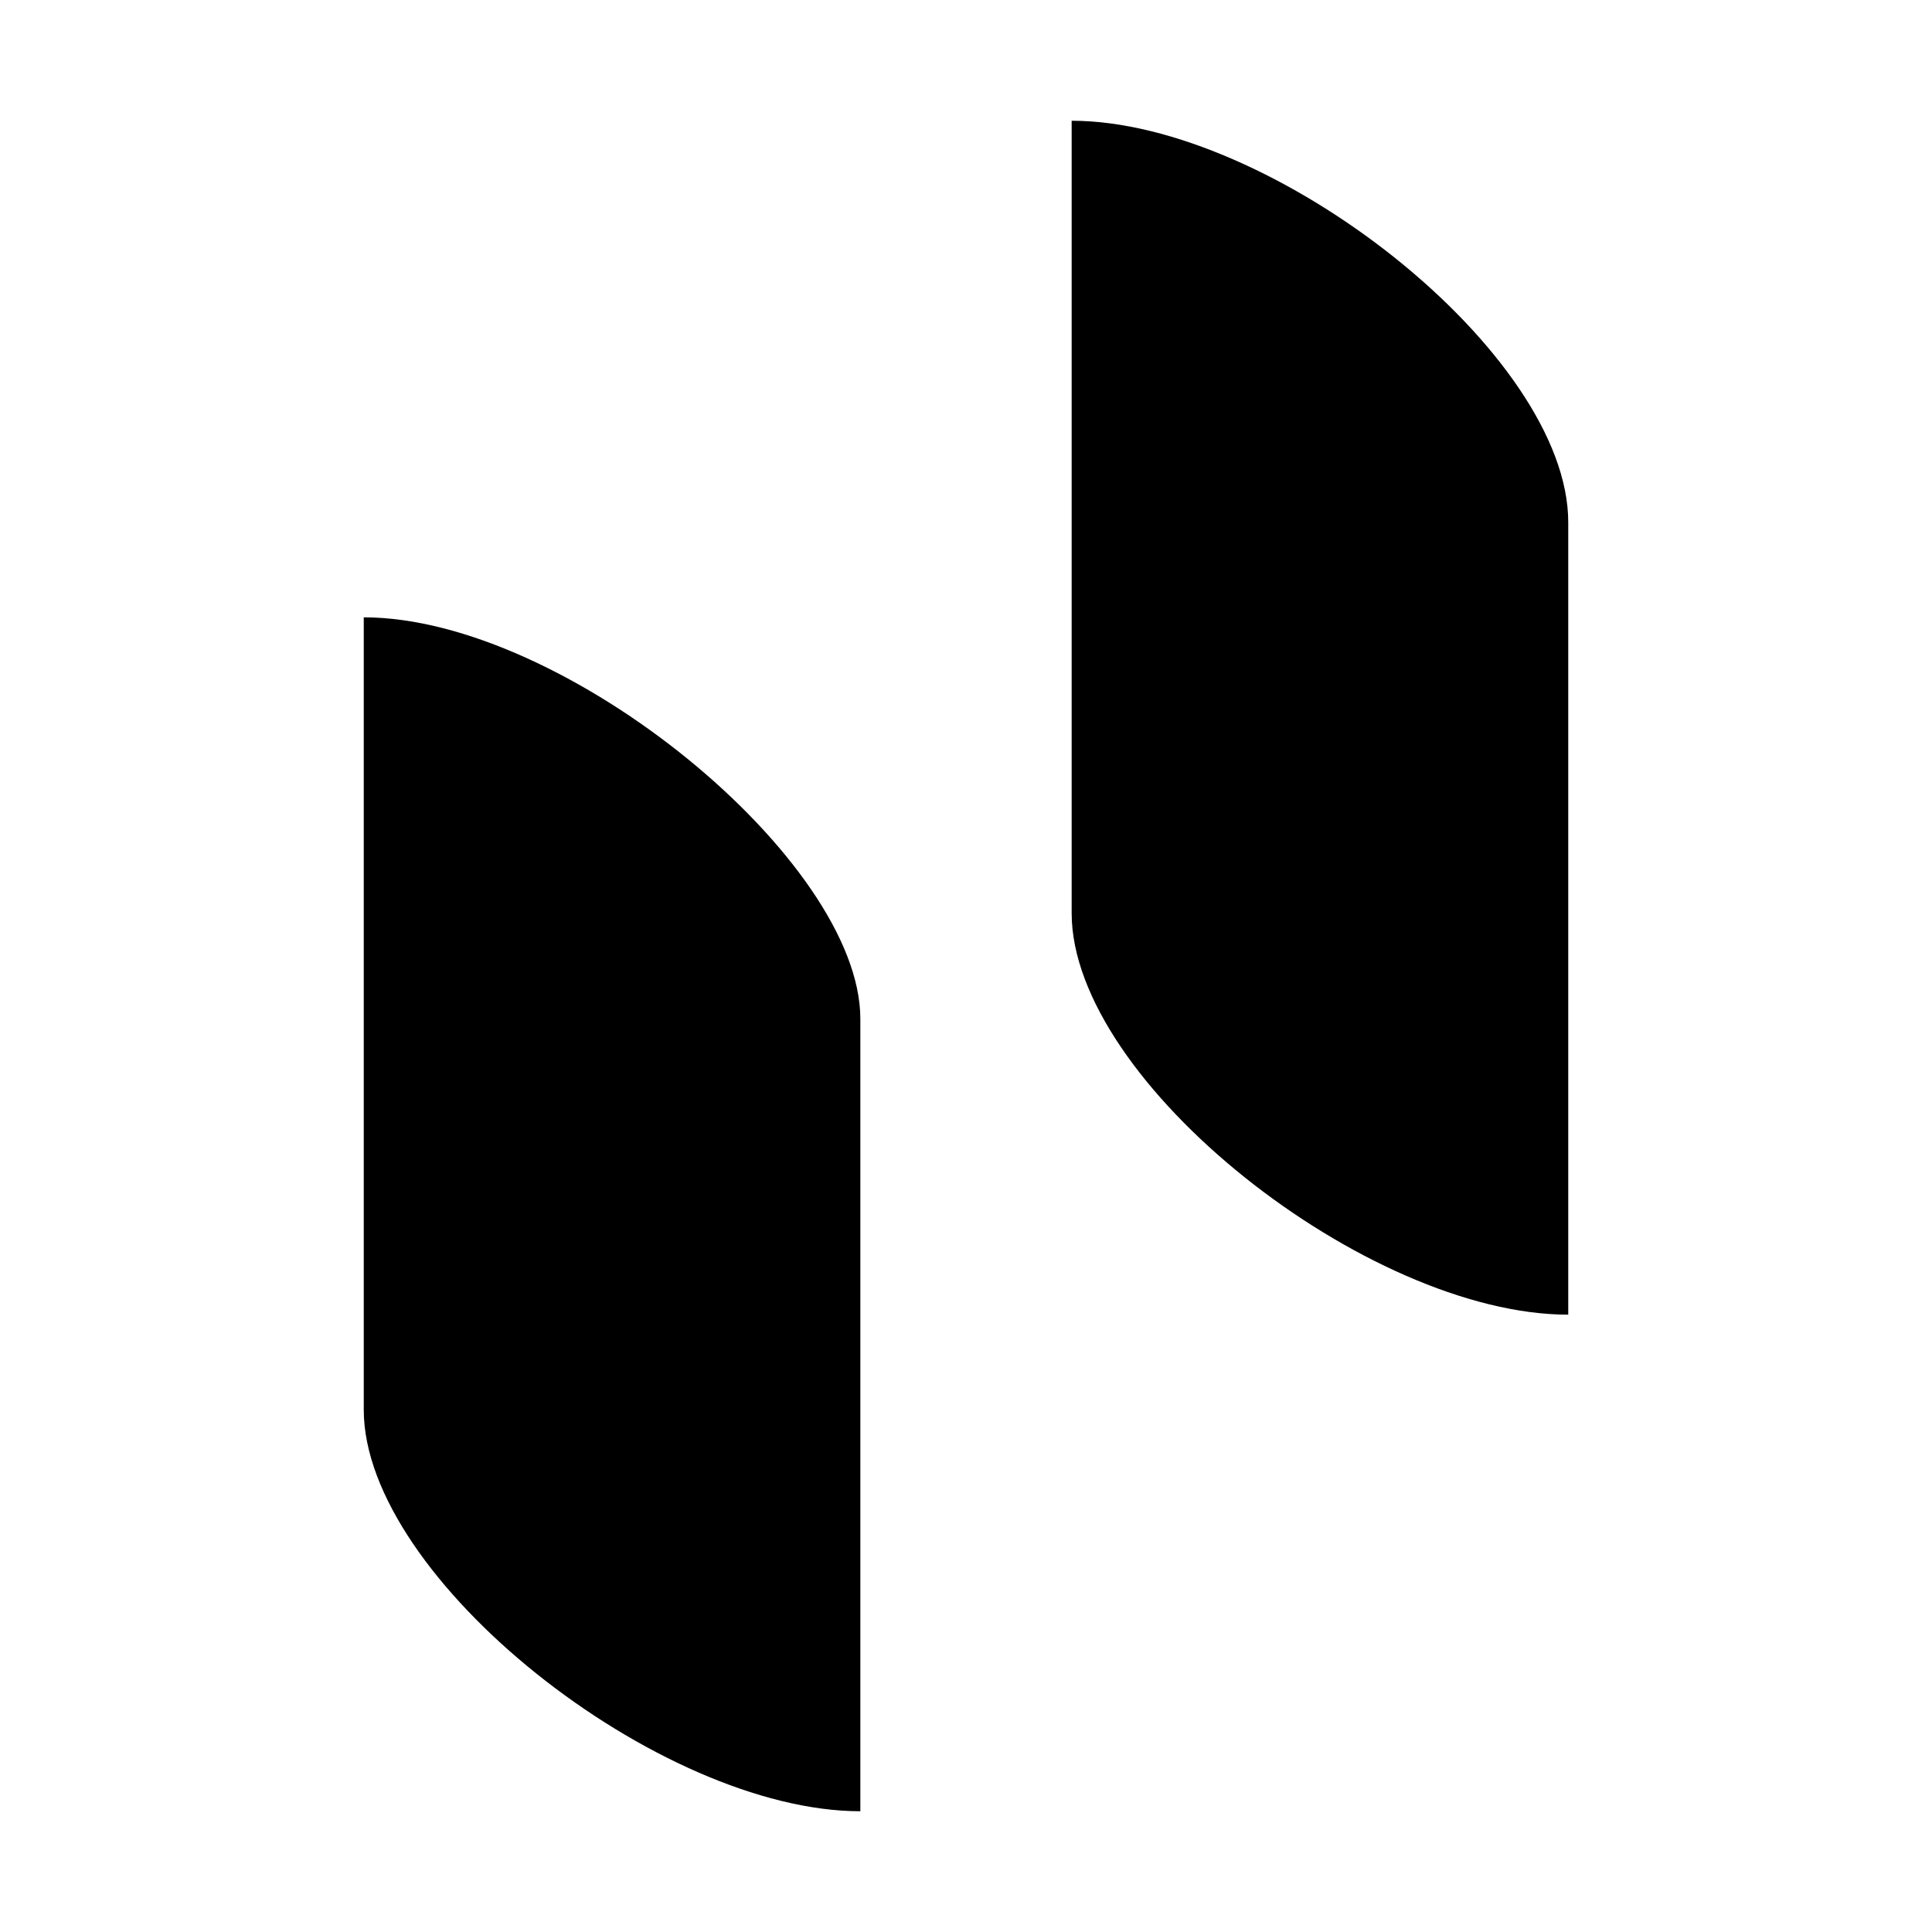
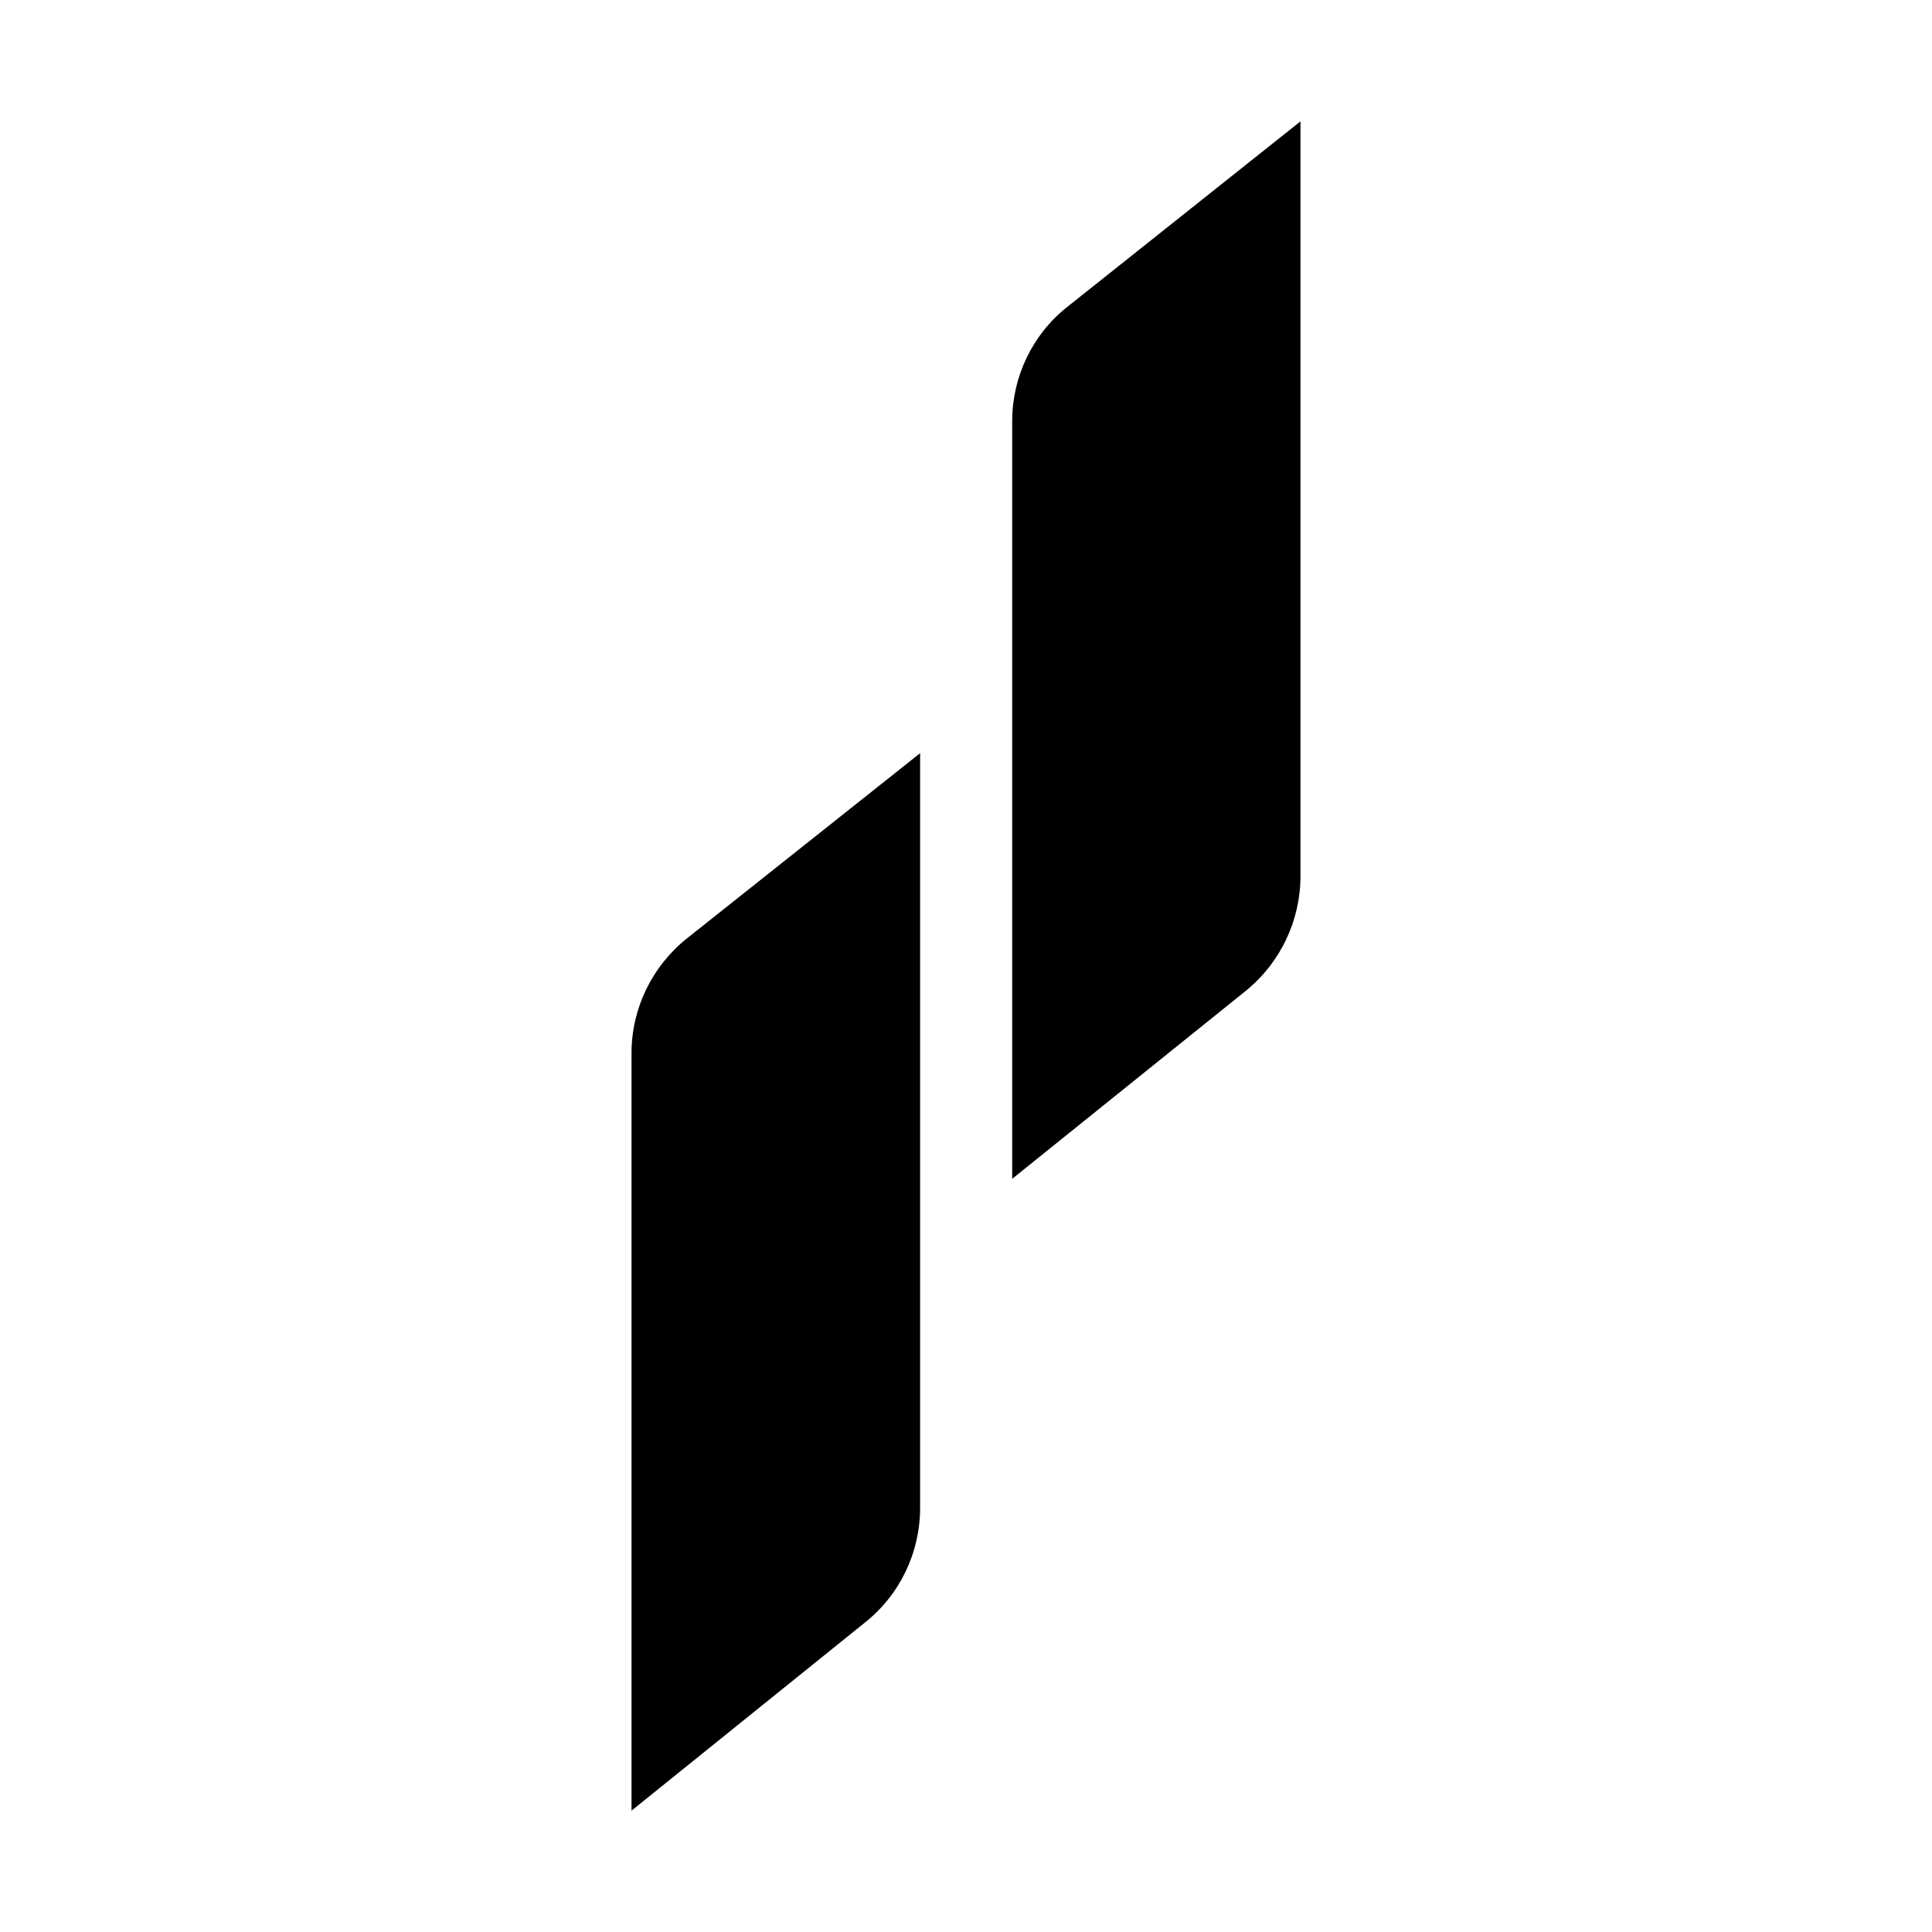
<svg xmlns="http://www.w3.org/2000/svg" fill="currentColor" viewBox="0 0 64 64">
-   <path d="M12.05 20.45V46.7c0 5.6 9.8 13.3 16.45 13.3V33.75c0-5.25-9.8-13.3-16.45-13.3" />
-   <path d="M35.5 4v26.25c0 5.6 9.8 13.3 16.45 13.3V17.3c0-5.6-9.8-13.3-16.45-13.3" />
+   <path d="M30.48 49.95c0 1.48-.67 2.88-1.83 3.8l-7.73 6.23v-25.1c0-1.47.68-2.87 1.83-3.79l7.73-6.14zm12.6-20.93a4.9 4.9 0 0 1-1.82 3.81l-7.73 6.22v-25.1c0-1.47.67-2.87 1.82-3.78l7.73-6.15z" />
</svg>
